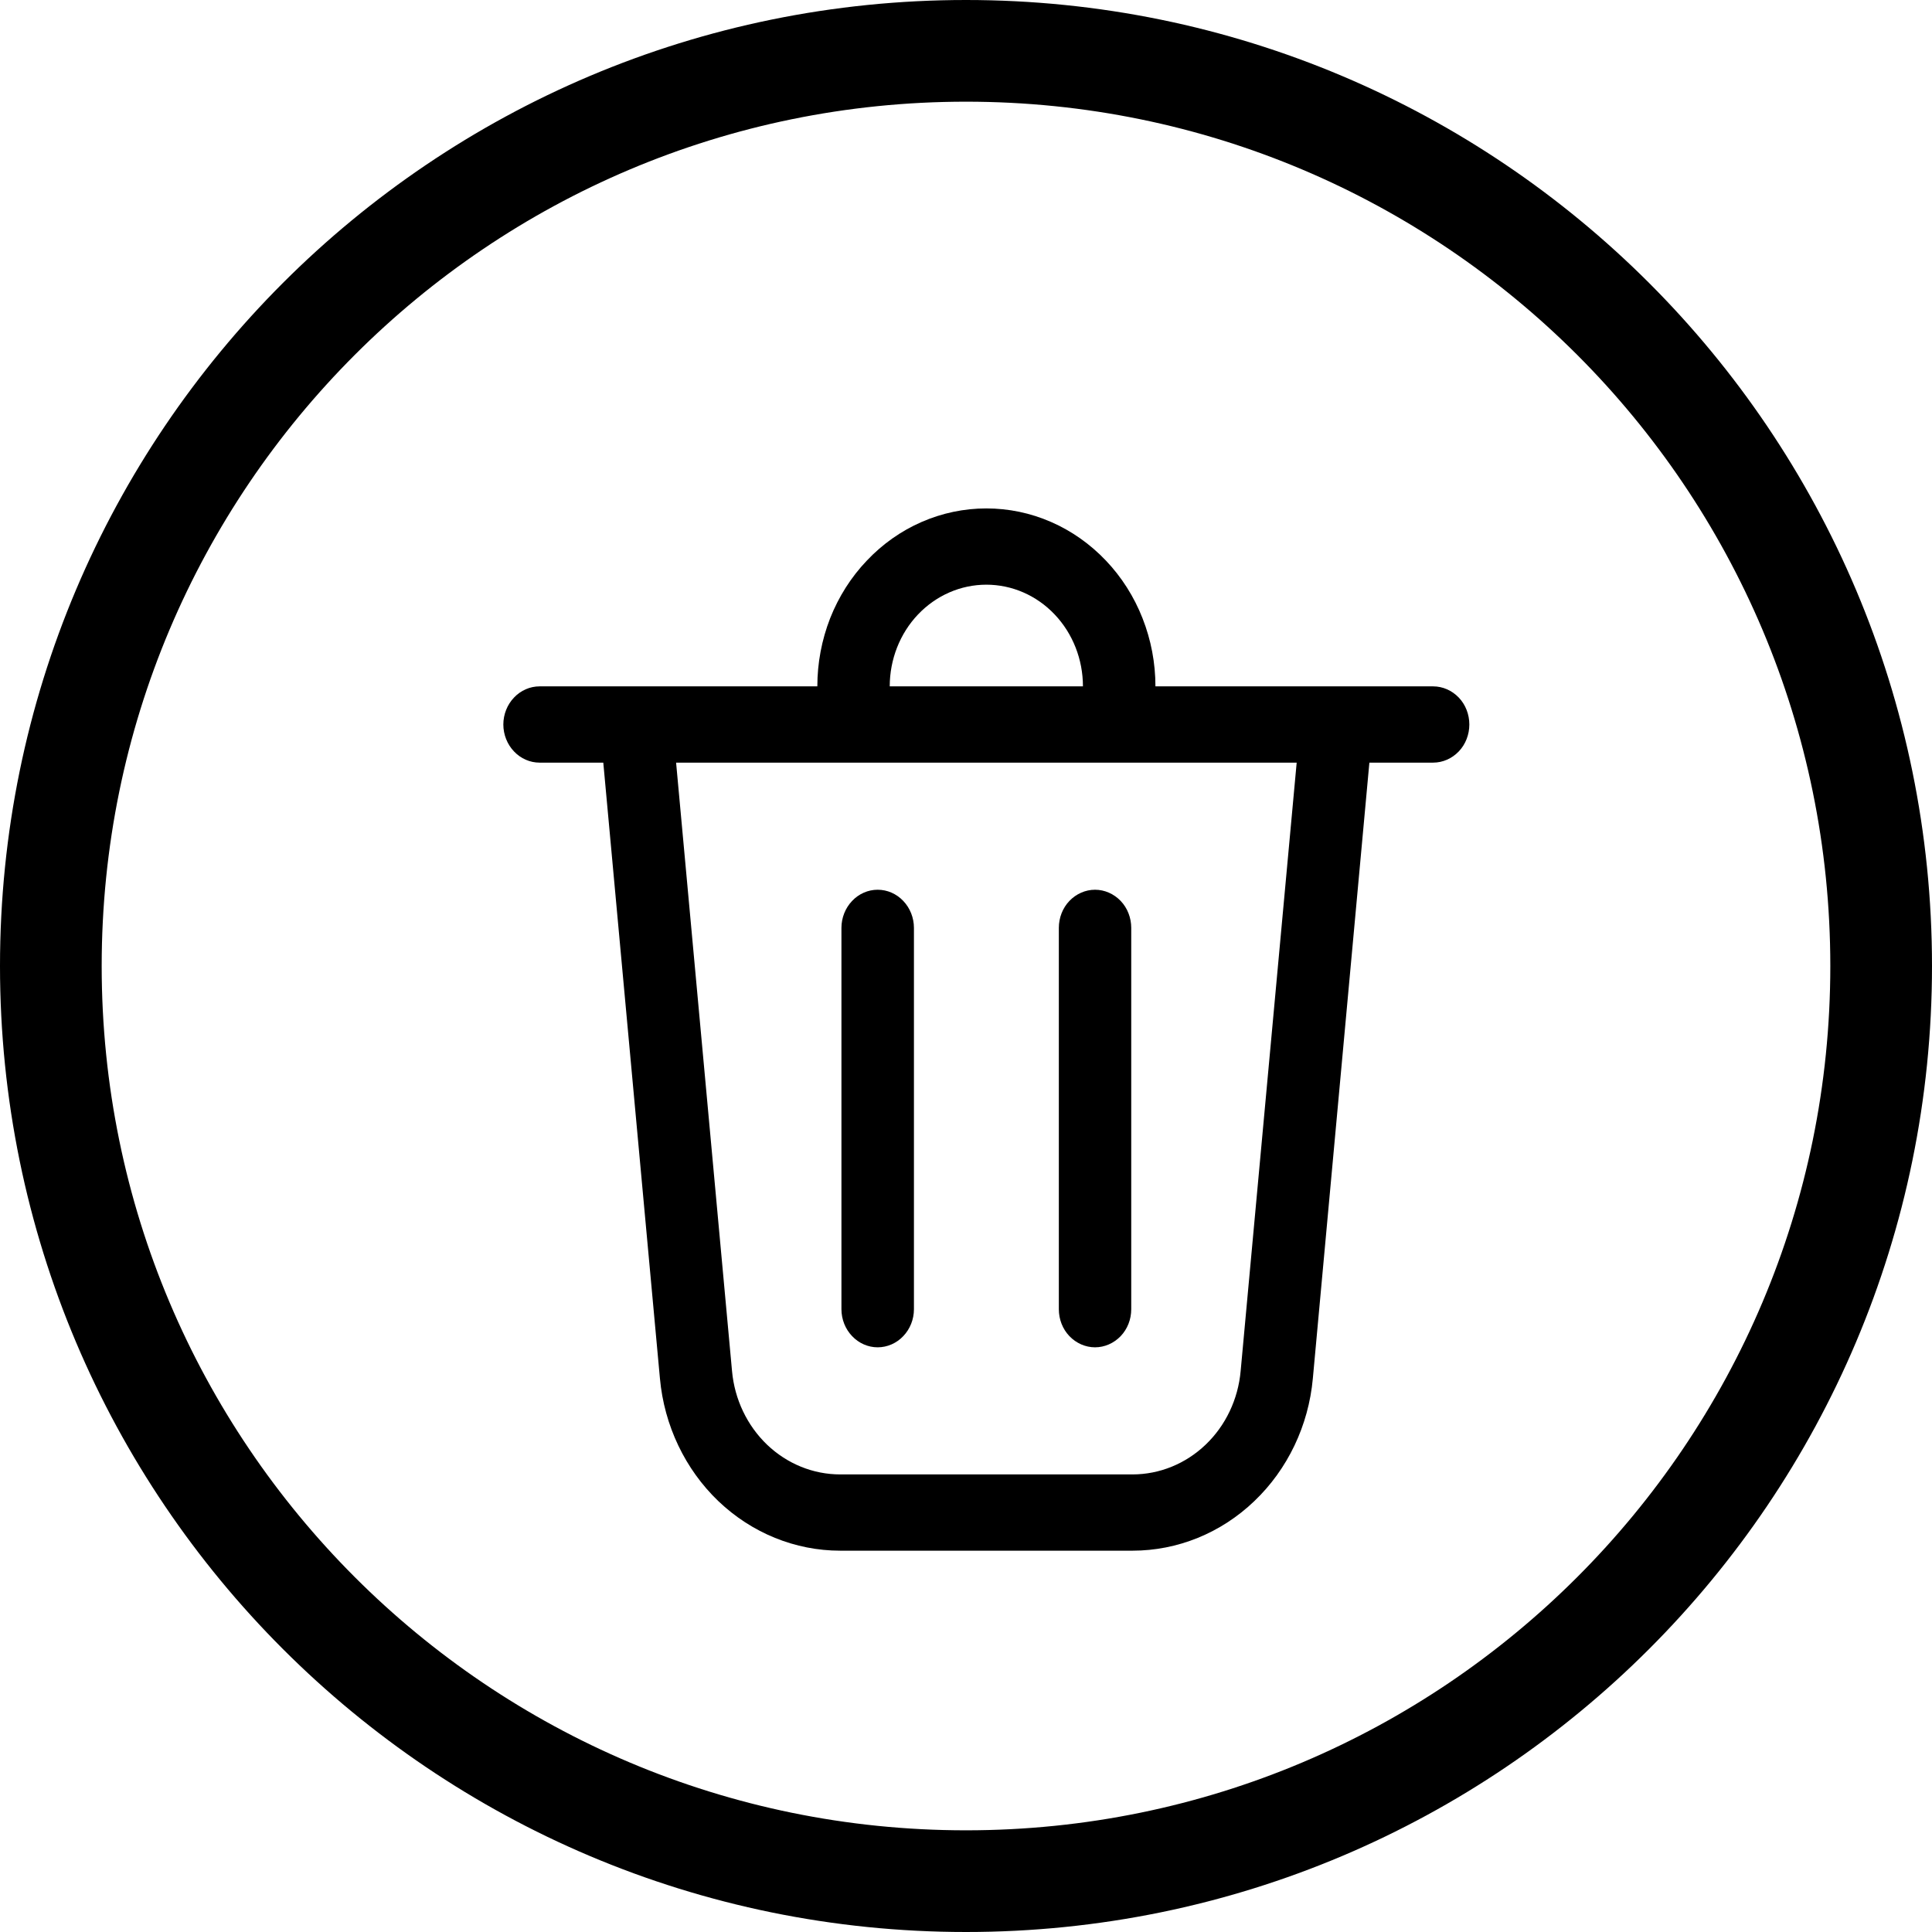
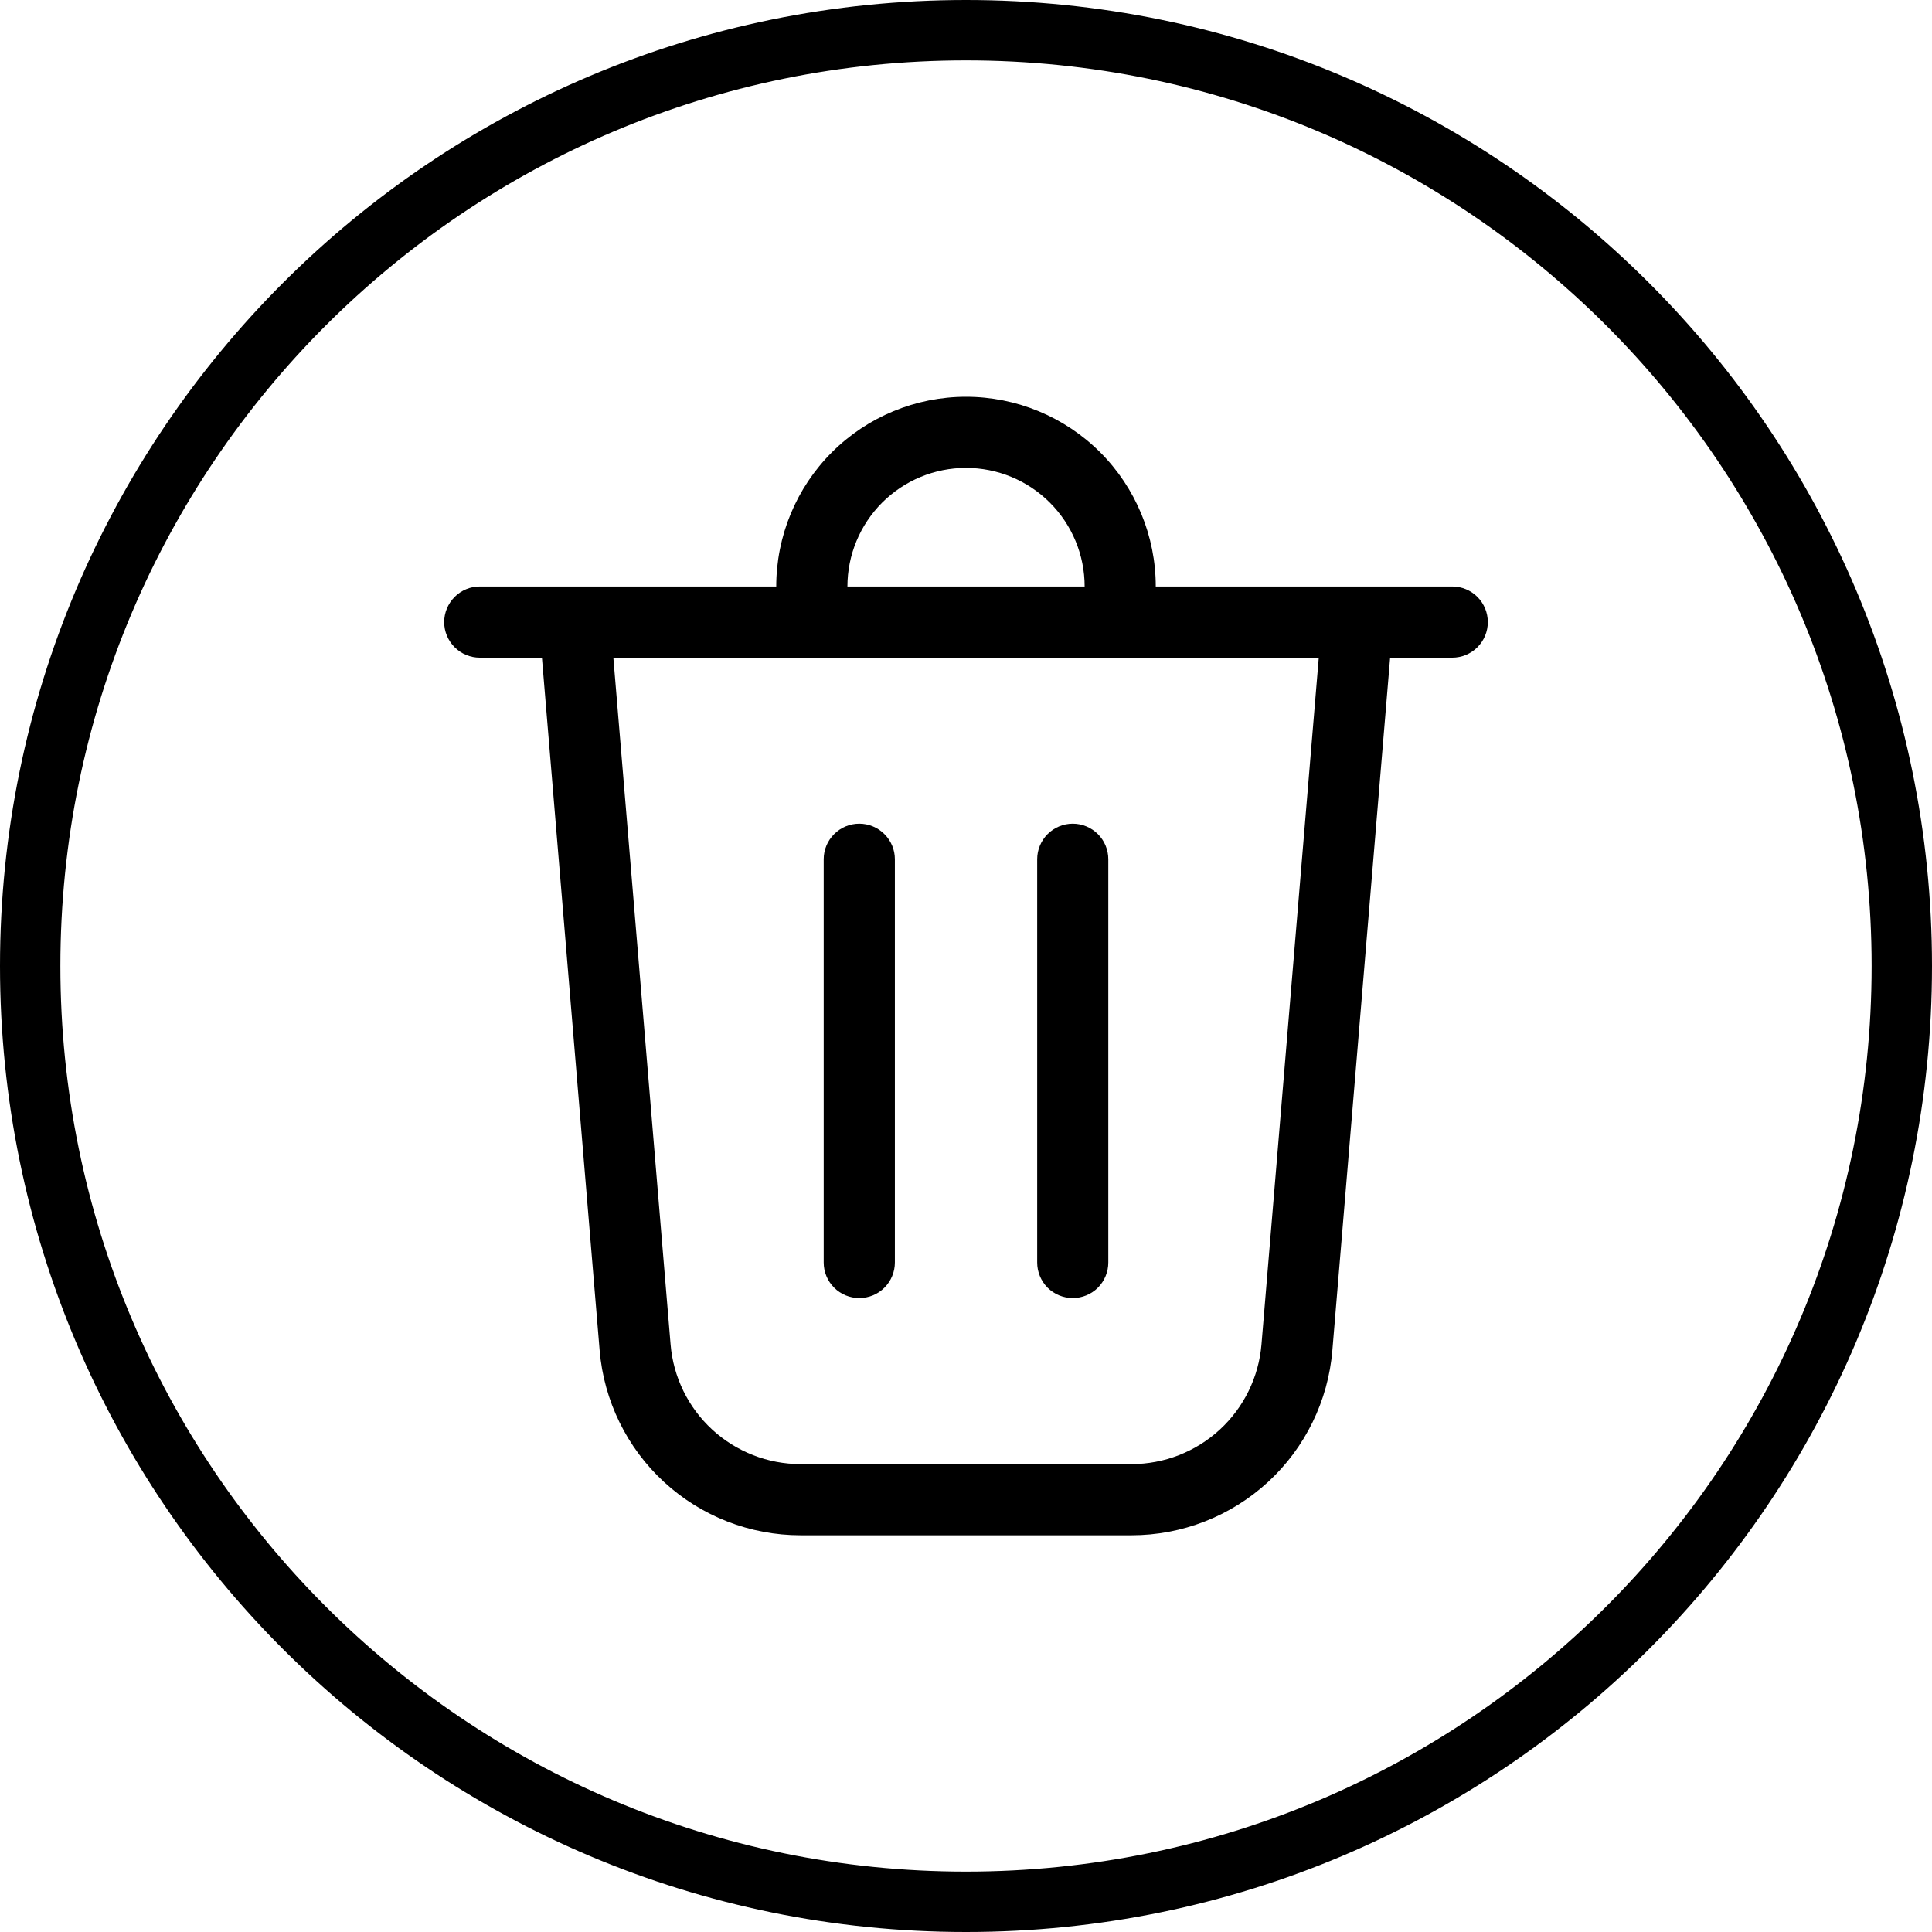
- <svg xmlns="http://www.w3.org/2000/svg" width="19" height="19" viewBox="0 0 19 19" fill="none">
-   <circle cx="9.5" cy="9.5" r="9" stroke="black" />
-   <path d="M8.75 6.75H10.65C10.65 6.485 10.55 6.23 10.372 6.043C10.194 5.855 9.952 5.75 9.7 5.75C9.448 5.75 9.207 5.855 9.028 6.043C8.85 6.23 8.75 6.485 8.75 6.75V6.75ZM8.038 6.75C8.038 6.52 8.081 6.293 8.164 6.08C8.248 5.868 8.37 5.675 8.525 5.513C8.679 5.35 8.862 5.221 9.064 5.133C9.266 5.045 9.482 5 9.7 5C9.919 5 10.135 5.045 10.336 5.133C10.538 5.221 10.721 5.35 10.876 5.513C11.03 5.675 11.153 5.868 11.236 6.08C11.32 6.293 11.363 6.52 11.363 6.75H14.094C14.188 6.75 14.279 6.79 14.346 6.86C14.413 6.93 14.45 7.026 14.45 7.125C14.45 7.224 14.413 7.32 14.346 7.39C14.279 7.46 14.188 7.5 14.094 7.5H13.467L12.911 13.556C12.869 14.02 12.663 14.45 12.335 14.763C12.007 15.077 11.58 15.25 11.137 15.25H8.263C7.82 15.25 7.393 15.076 7.065 14.763C6.738 14.45 6.532 14.019 6.49 13.556L5.933 7.5H5.306C5.212 7.5 5.121 7.46 5.055 7.39C4.988 7.32 4.95 7.224 4.95 7.125C4.95 7.026 4.988 6.93 5.055 6.86C5.121 6.79 5.212 6.75 5.306 6.75H8.038ZM8.988 9.125C8.988 9.026 8.95 8.93 8.883 8.86C8.817 8.79 8.726 8.75 8.631 8.75C8.537 8.75 8.446 8.79 8.38 8.86C8.313 8.93 8.275 9.026 8.275 9.125V12.875C8.275 12.975 8.313 13.07 8.38 13.14C8.446 13.21 8.537 13.25 8.631 13.25C8.726 13.25 8.817 13.21 8.883 13.14C8.95 13.07 8.988 12.975 8.988 12.875V9.125ZM10.769 8.75C10.863 8.75 10.954 8.79 11.021 8.86C11.088 8.93 11.125 9.026 11.125 9.125V12.875C11.125 12.975 11.088 13.07 11.021 13.14C10.954 13.21 10.863 13.25 10.769 13.25C10.675 13.25 10.584 13.21 10.517 13.14C10.45 13.07 10.413 12.975 10.413 12.875V9.125C10.413 9.026 10.45 8.93 10.517 8.86C10.584 8.79 10.675 8.75 10.769 8.75ZM7.199 13.483C7.224 13.762 7.348 14.02 7.544 14.208C7.741 14.396 7.997 14.5 8.263 14.5H11.137C11.403 14.5 11.659 14.396 11.856 14.208C12.053 14.02 12.176 13.762 12.201 13.483L12.752 7.5H6.649L7.199 13.483Z" fill="black" />
+ <svg xmlns="http://www.w3.org/2000/svg" width="32" height="32" viewBox="0 0 32 32" fill="none">
+   <circle cx="16" cy="16" r="15.5" stroke="black" />
+   <path d="M14.036 9.714H17.965C17.965 9.193 17.758 8.694 17.389 8.325C17.021 7.957 16.521 7.75 16 7.75C15.479 7.75 14.98 7.957 14.611 8.325C14.243 8.694 14.036 9.193 14.036 9.714V9.714ZM12.857 9.714C12.857 8.881 13.188 8.081 13.778 7.492C14.367 6.903 15.167 6.572 16 6.572C16.834 6.572 17.633 6.903 18.223 7.492C18.812 8.081 19.143 8.881 19.143 9.714H24.054C24.21 9.714 24.36 9.776 24.471 9.887C24.581 9.998 24.643 10.147 24.643 10.304C24.643 10.46 24.581 10.61 24.471 10.72C24.36 10.831 24.21 10.893 24.054 10.893H23.025L22.068 22.367C21.999 23.201 21.618 23.98 21.002 24.547C20.385 25.114 19.578 25.429 18.741 25.429H13.26C12.422 25.429 11.615 25.114 10.999 24.547C10.383 23.98 10.002 23.201 9.932 22.367L8.976 10.893H7.947C7.79 10.893 7.641 10.831 7.53 10.72C7.42 10.61 7.357 10.46 7.357 10.304C7.357 10.147 7.42 9.998 7.53 9.887C7.641 9.776 7.79 9.714 7.947 9.714H12.857ZM11.107 22.268C11.152 22.809 11.398 23.312 11.797 23.679C12.196 24.046 12.718 24.25 13.26 24.25H18.741C19.283 24.25 19.805 24.046 20.204 23.679C20.602 23.312 20.849 22.809 20.894 22.268L21.843 10.893H10.159L11.107 22.268ZM14.232 13.643C14.389 13.643 14.539 13.705 14.649 13.816C14.76 13.926 14.822 14.076 14.822 14.232V20.911C14.822 21.067 14.76 21.217 14.649 21.328C14.539 21.438 14.389 21.5 14.232 21.5C14.076 21.5 13.926 21.438 13.816 21.328C13.705 21.217 13.643 21.067 13.643 20.911V14.232C13.643 14.076 13.705 13.926 13.816 13.816C13.926 13.705 14.076 13.643 14.232 13.643ZM18.357 14.232C18.357 14.076 18.295 13.926 18.185 13.816C18.074 13.705 17.924 13.643 17.768 13.643C17.612 13.643 17.462 13.705 17.351 13.816C17.241 13.926 17.179 14.076 17.179 14.232V20.911C17.179 21.067 17.241 21.217 17.351 21.328C17.462 21.438 17.612 21.5 17.768 21.5C17.924 21.5 18.074 21.438 18.185 21.328C18.295 21.217 18.357 21.067 18.357 20.911V14.232Z" fill="black" />
</svg>
